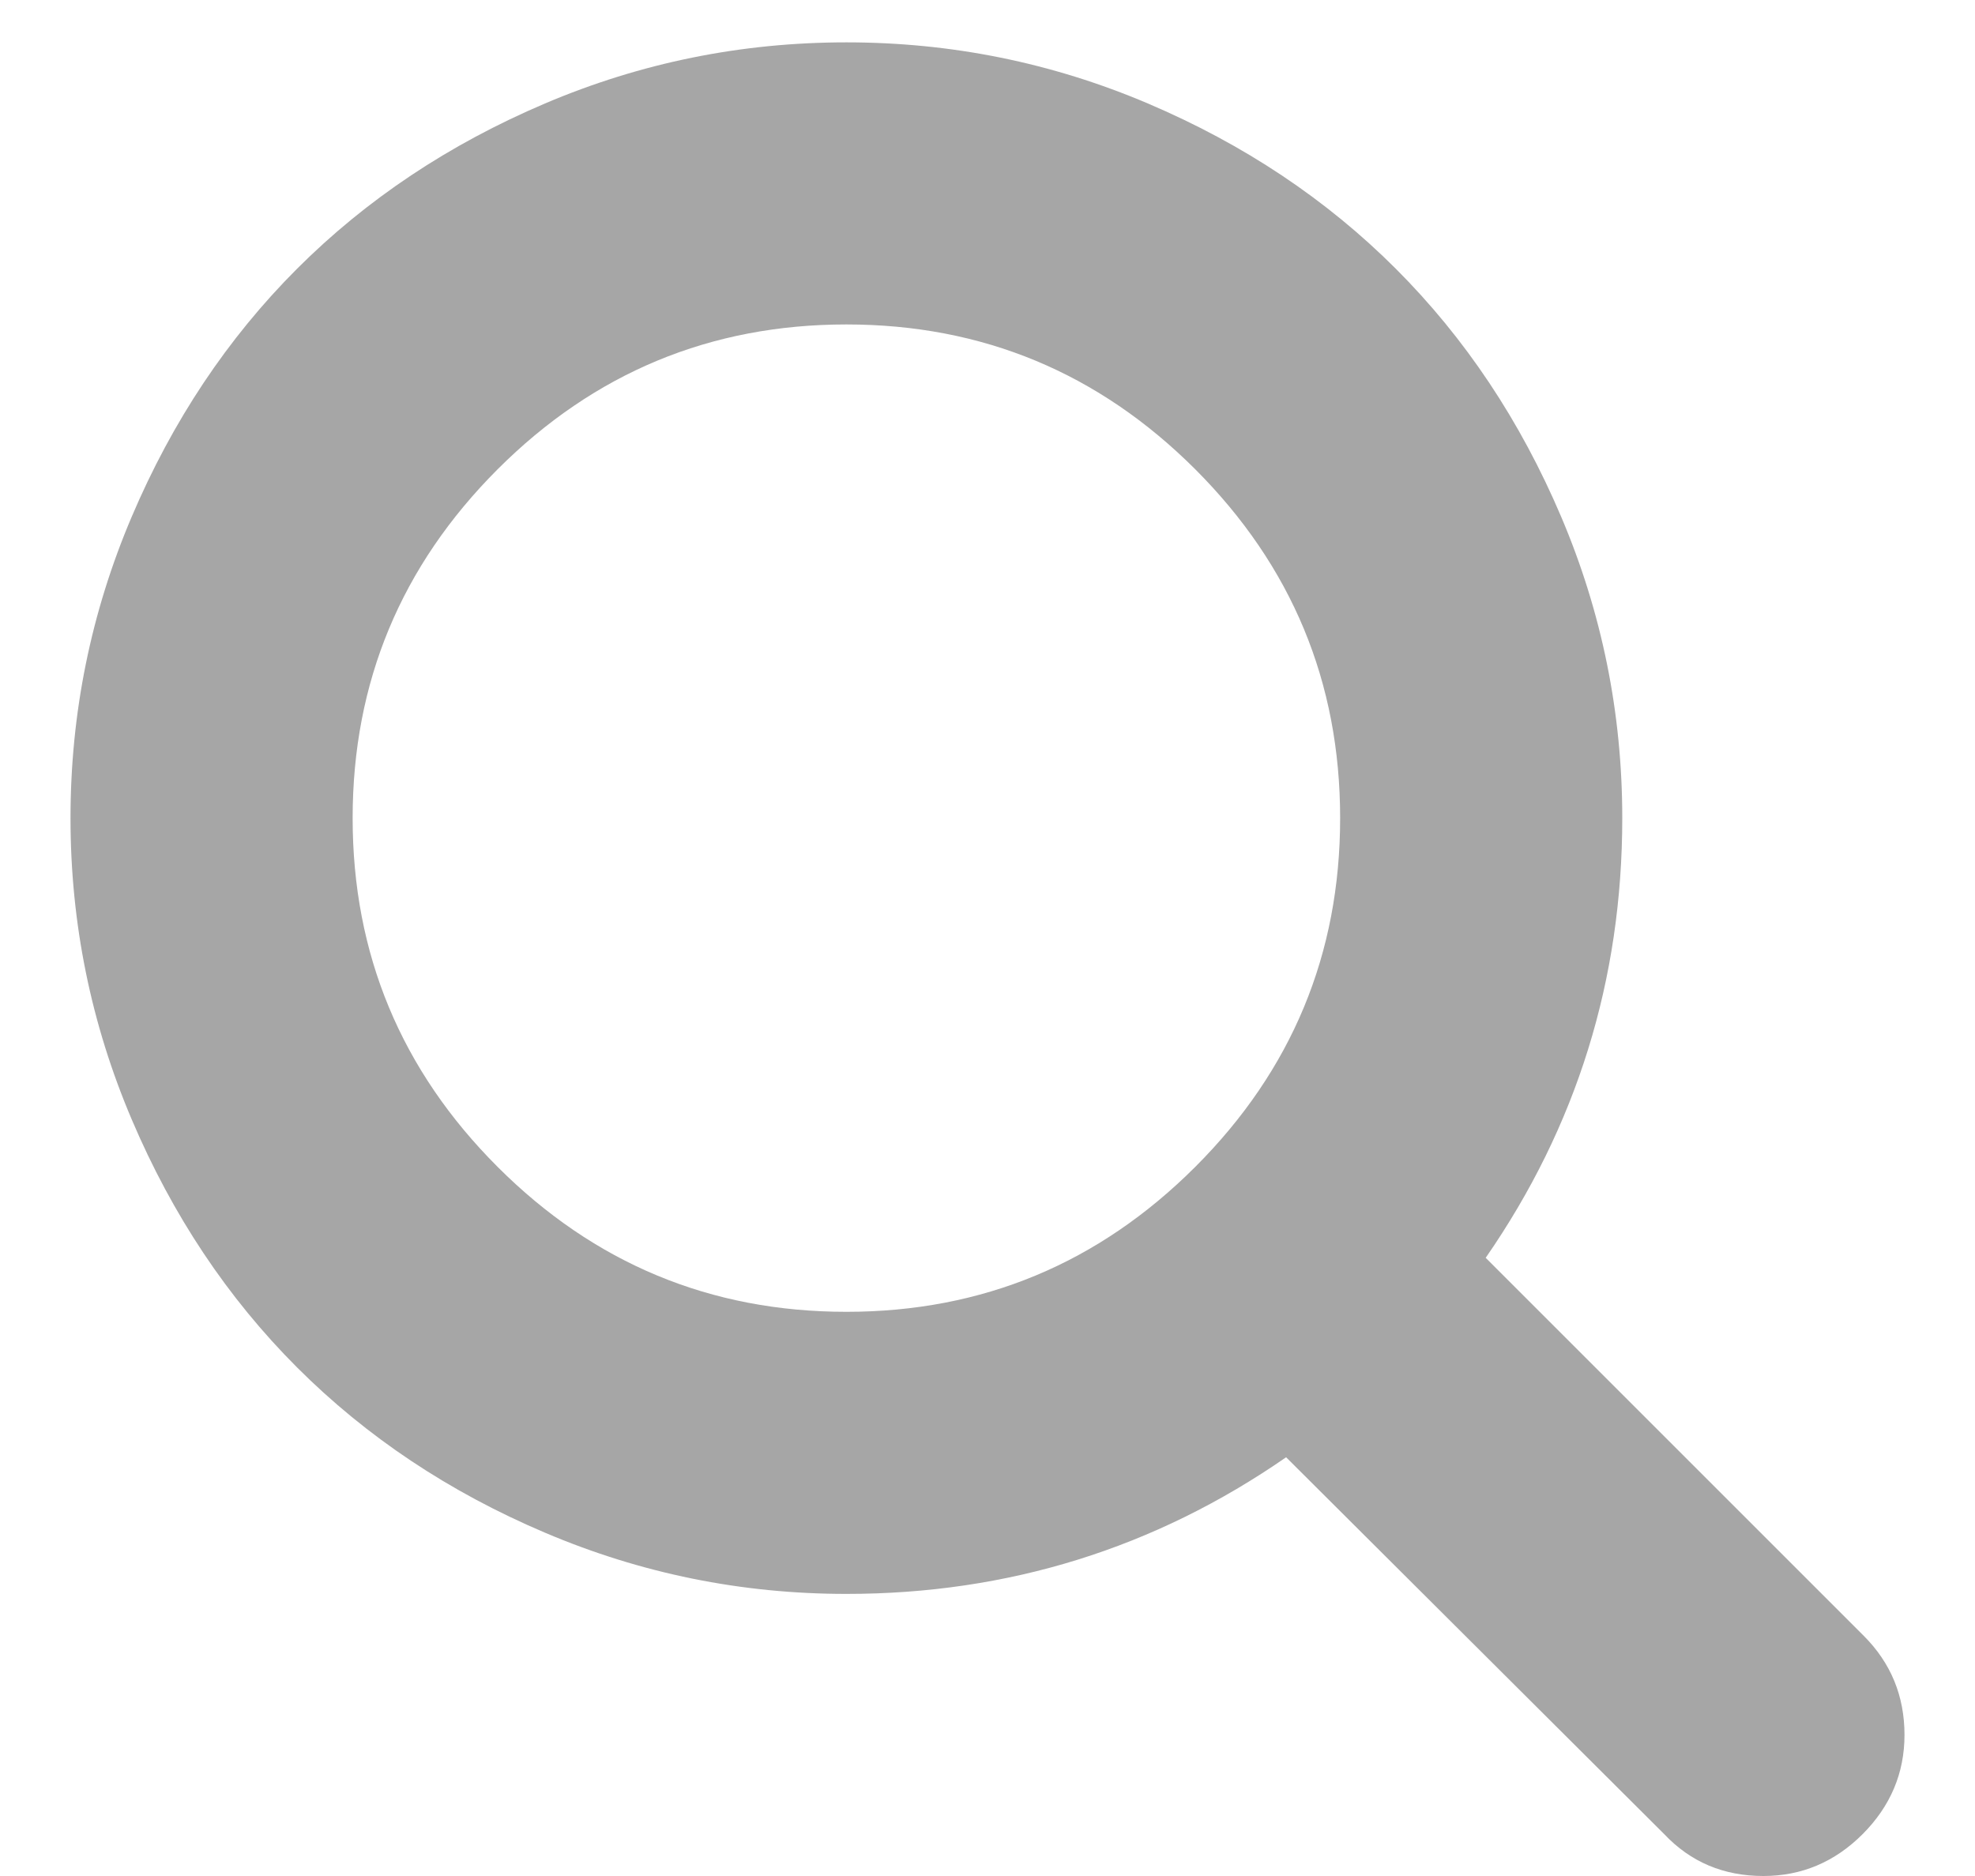
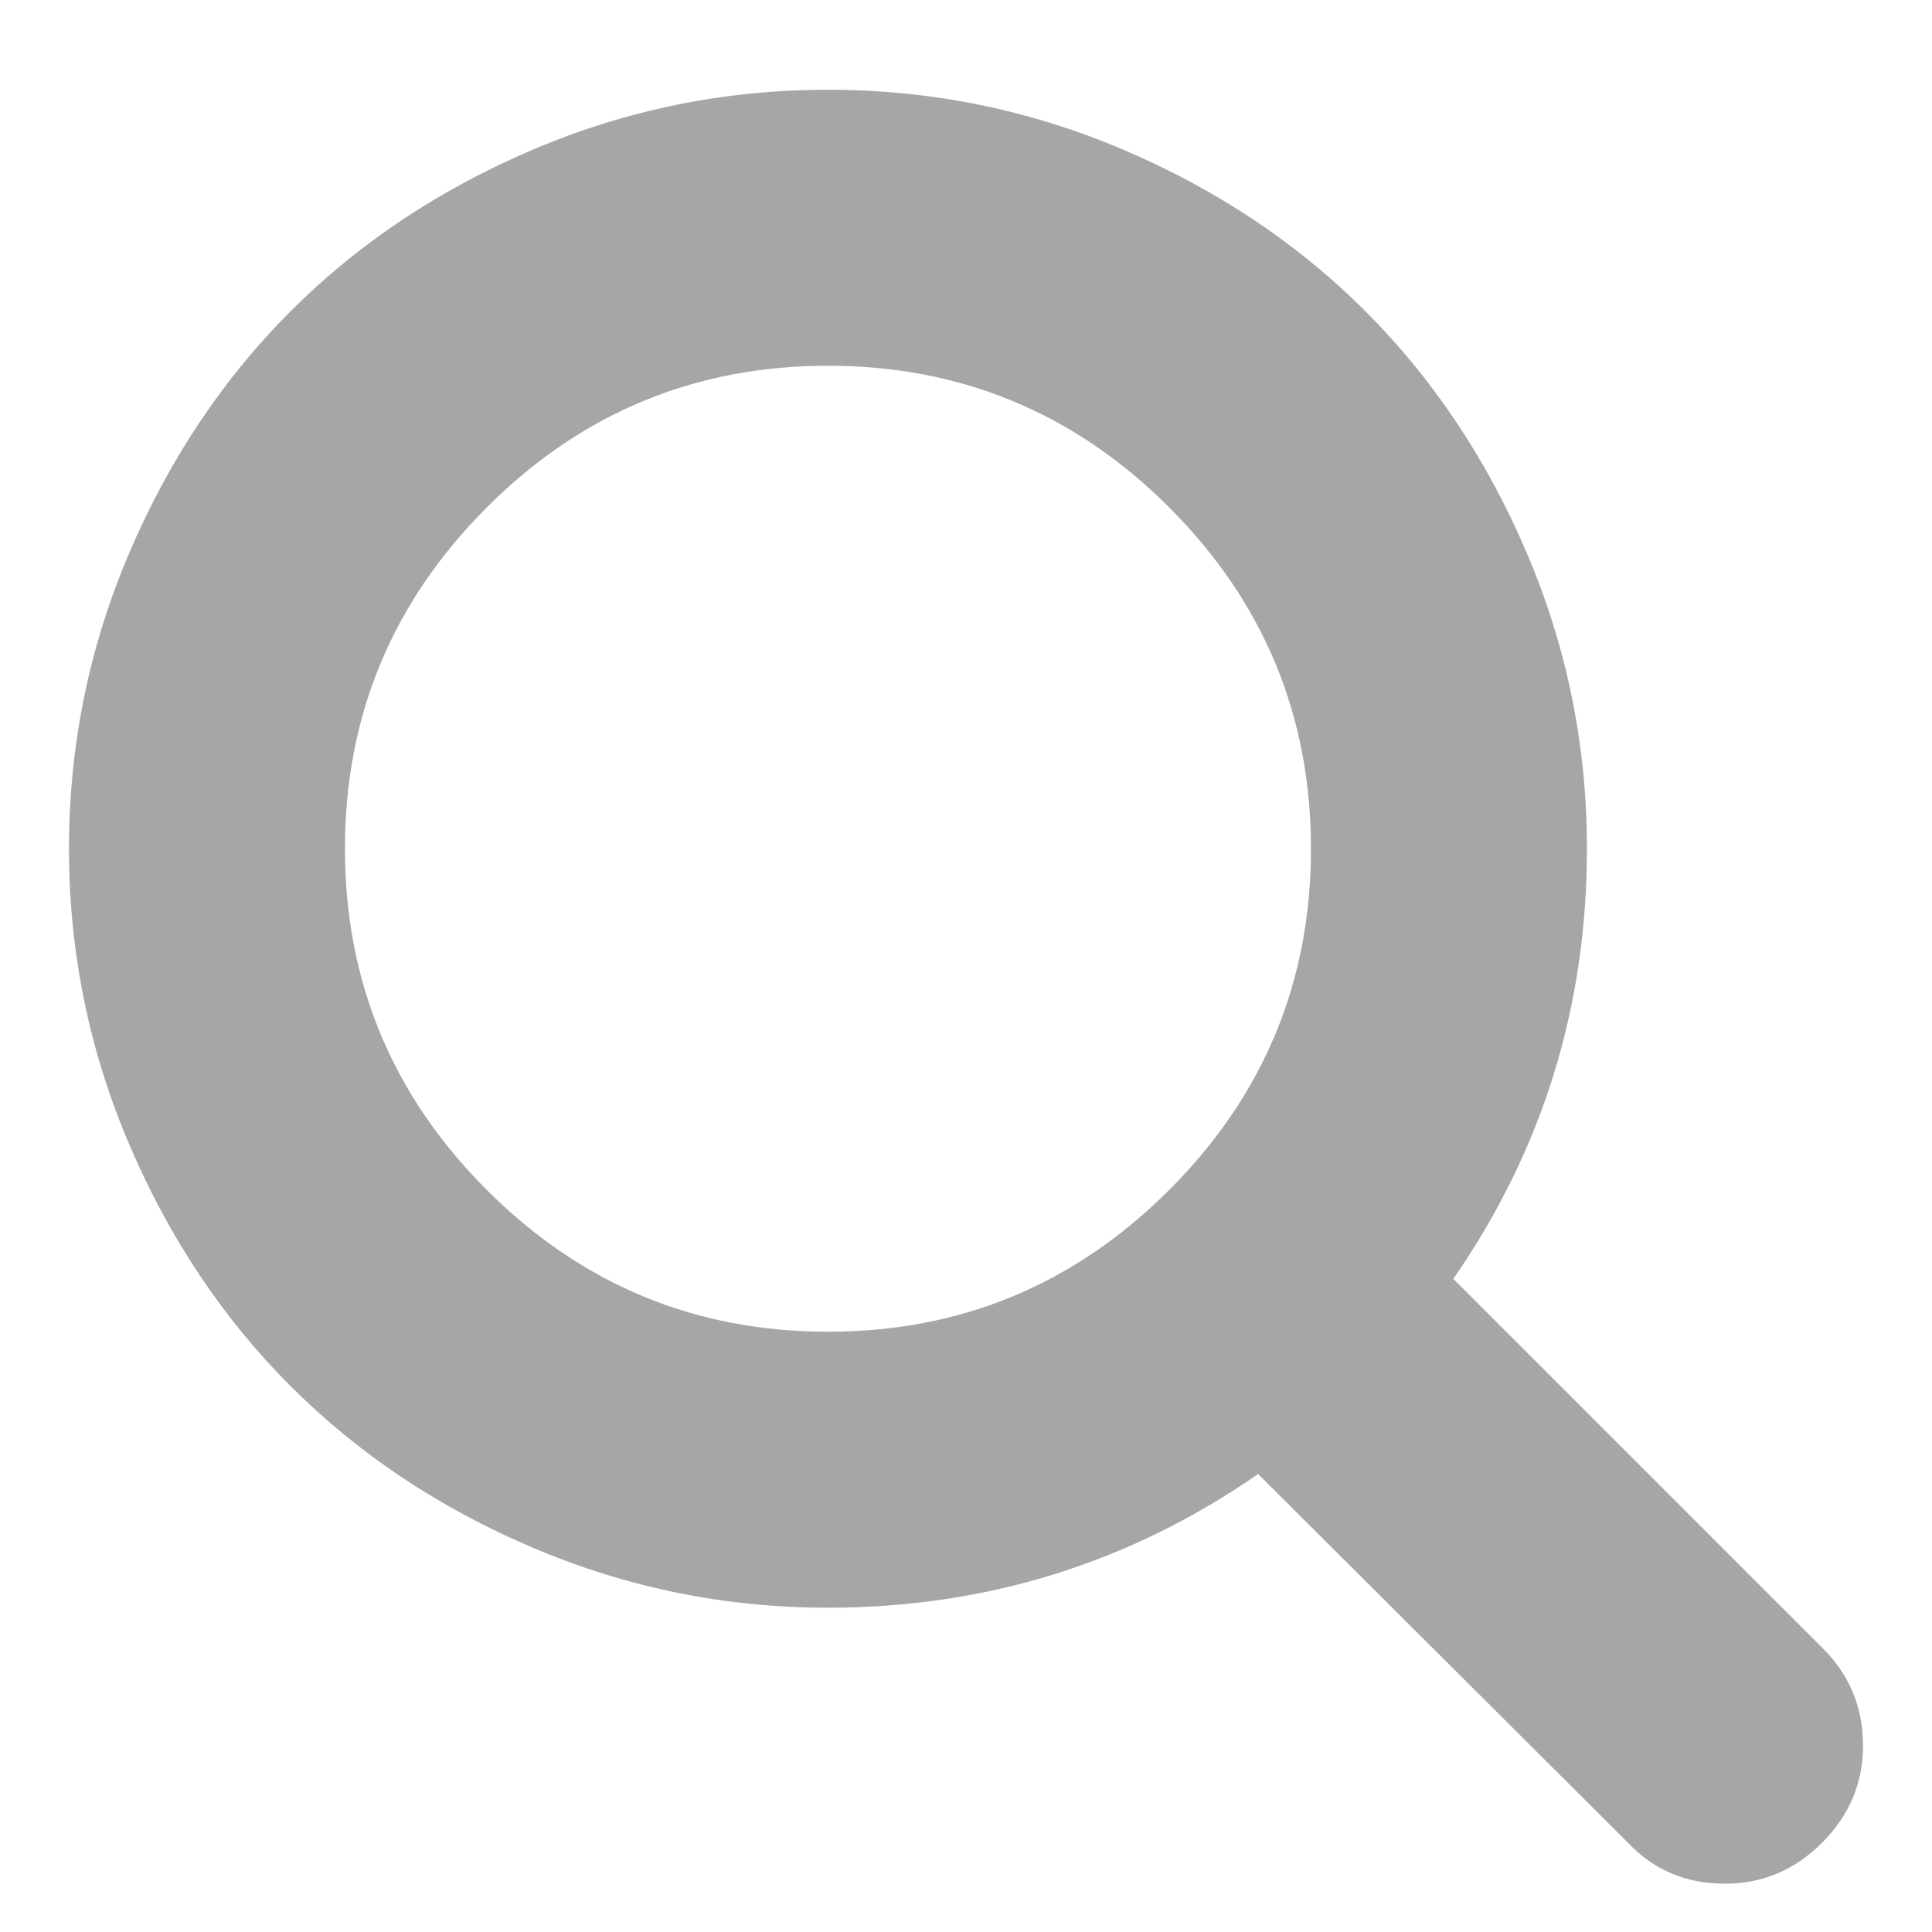
- <svg xmlns="http://www.w3.org/2000/svg" width="20" height="19" viewBox="0 0 20 19" fill="none">
+ <svg xmlns="http://www.w3.org/2000/svg" width="15" height="15" viewBox="0 0 20 19" fill="none">
  <path d="M13.571 8.286C13.571 6.909 13.082 5.732 12.104 4.753C11.125 3.775 9.948 3.286 8.571 3.286C7.195 3.286 6.017 3.775 5.039 4.753C4.061 5.732 3.571 6.909 3.571 8.286C3.571 9.662 4.061 10.84 5.039 11.818C6.017 12.796 7.195 13.286 8.571 13.286C9.948 13.286 11.125 12.796 12.104 11.818C13.082 10.84 13.571 9.662 13.571 8.286ZM19.286 17.571C19.286 17.958 19.144 18.293 18.862 18.576C18.579 18.859 18.244 19 17.857 19C17.455 19 17.12 18.859 16.853 18.576L13.024 14.759C11.693 15.681 10.208 16.143 8.571 16.143C7.507 16.143 6.49 15.936 5.519 15.523C4.548 15.111 3.711 14.552 3.008 13.849C2.305 13.146 1.747 12.309 1.334 11.338C0.921 10.367 0.714 9.35 0.714 8.286C0.714 7.222 0.921 6.204 1.334 5.233C1.747 4.262 2.305 3.425 3.008 2.722C3.711 2.019 4.548 1.461 5.519 1.048C6.49 0.635 7.507 0.429 8.571 0.429C9.635 0.429 10.653 0.635 11.624 1.048C12.595 1.461 13.432 2.019 14.135 2.722C14.838 3.425 15.396 4.262 15.809 5.233C16.222 6.204 16.428 7.222 16.428 8.286C16.428 9.923 15.967 11.407 15.045 12.739L18.873 16.567C19.148 16.842 19.286 17.177 19.286 17.571Z" fill="#A6A6A6" />
</svg>
